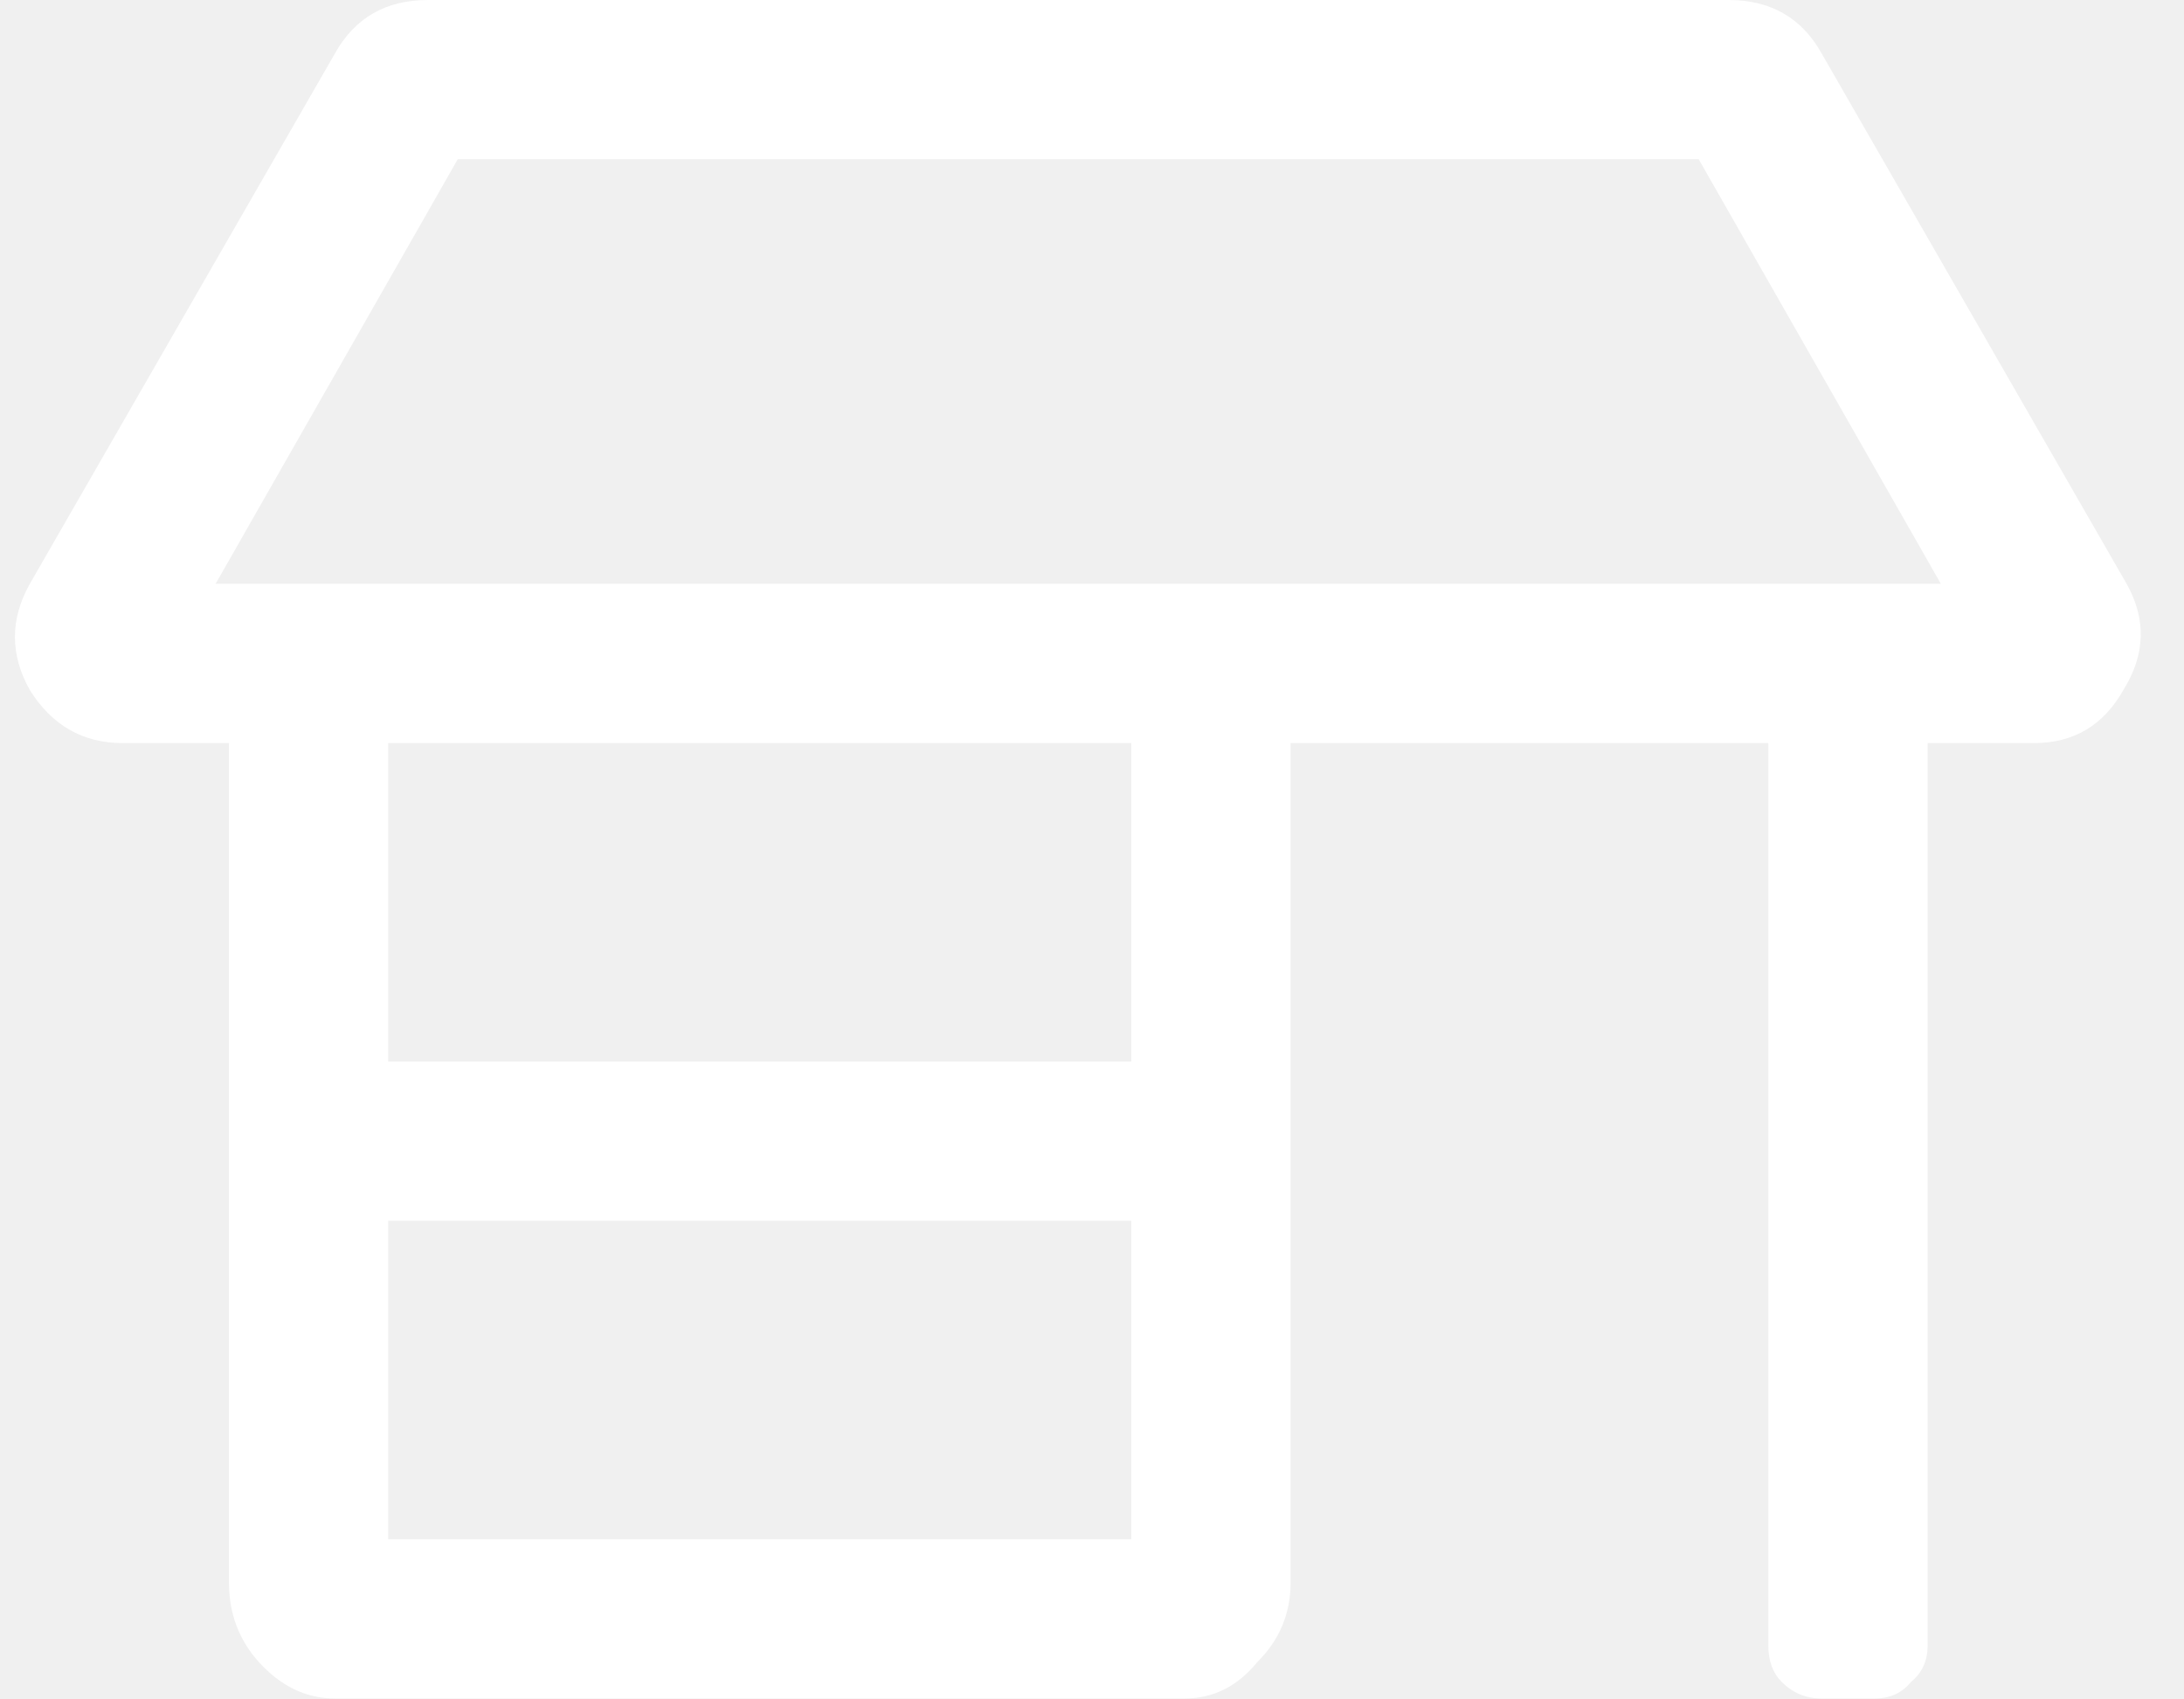
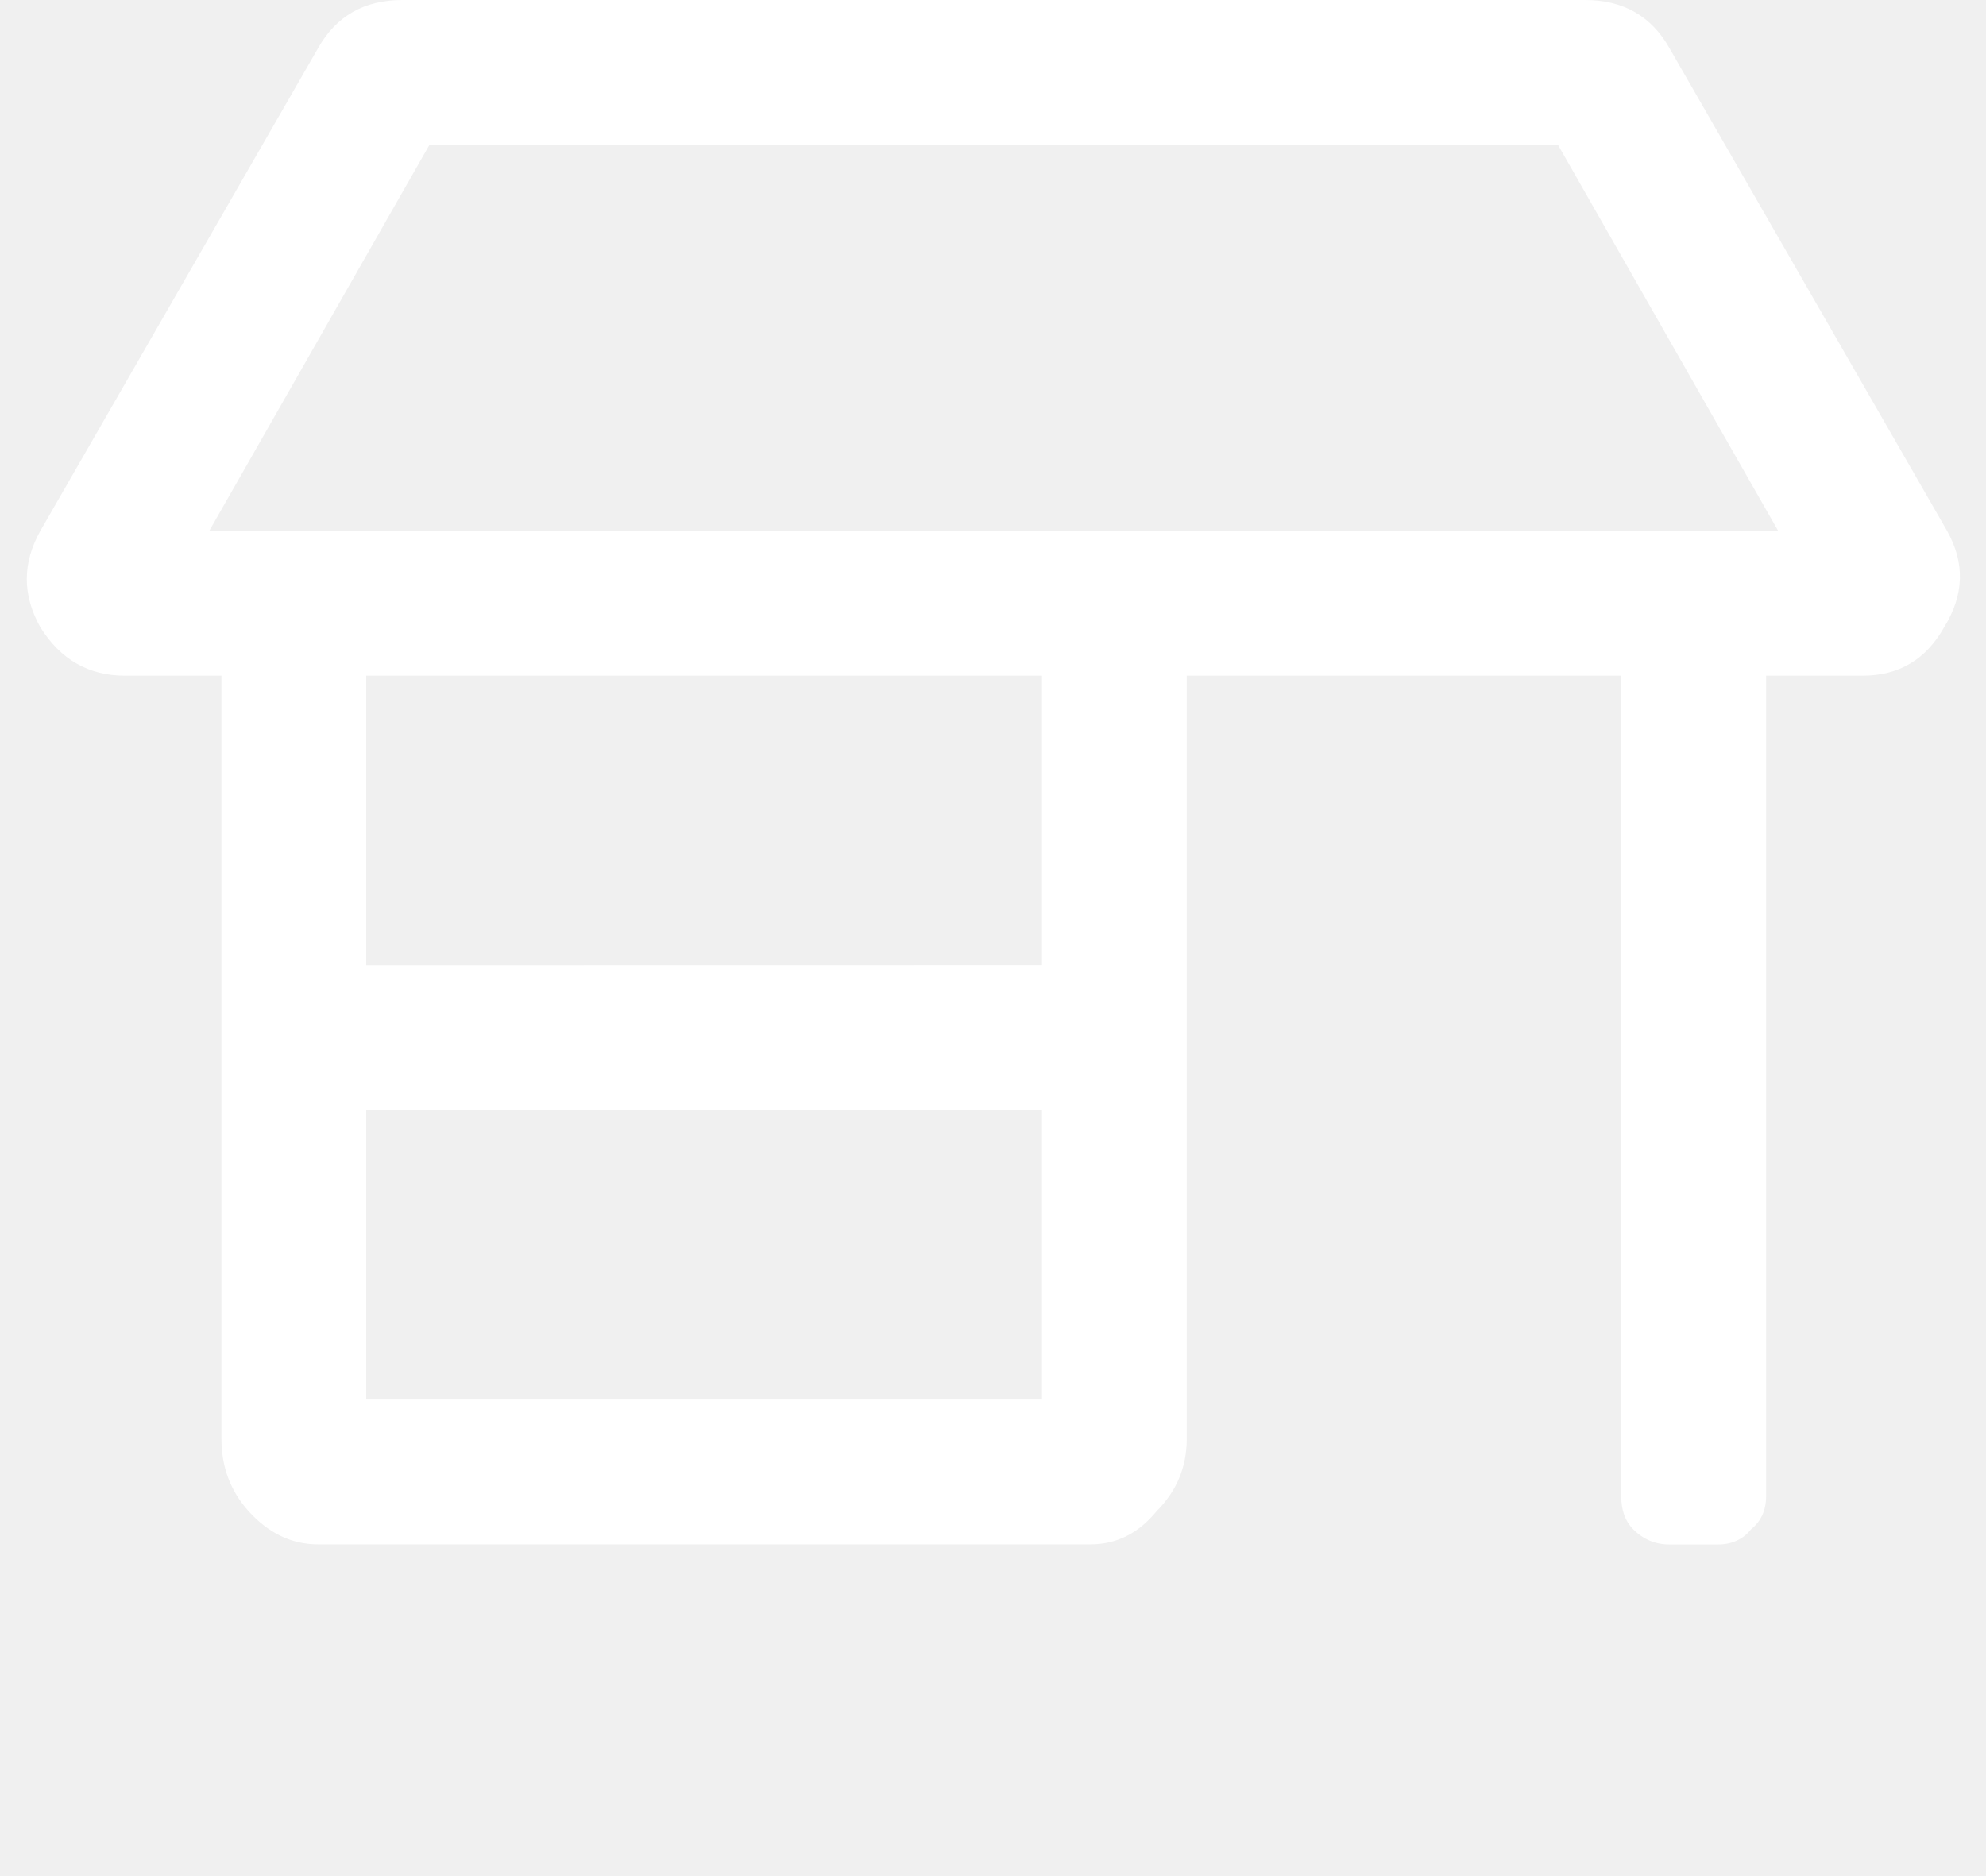
- <svg xmlns="http://www.w3.org/2000/svg" width="18" height="14" viewBox="0 0 18 14" fill="none">
-   <path d="M17.527 4.812C17.691 5.104 17.682 5.396 17.5 5.688C17.336 5.979 17.09 6.125 16.762 6.125H15.887V13.562C15.887 13.69 15.841 13.79 15.75 13.863C15.677 13.954 15.577 14 15.449 14H15.012C14.884 14 14.775 13.954 14.684 13.863C14.611 13.79 14.574 13.69 14.574 13.562V6.125H10.637V13.043C10.637 13.298 10.546 13.517 10.363 13.699C10.199 13.9 9.999 14 9.762 14H2.762C2.525 14 2.315 13.9 2.133 13.699C1.969 13.517 1.887 13.298 1.887 13.043V6.125H1.012C0.684 6.125 0.428 5.979 0.246 5.688C0.082 5.396 0.082 5.104 0.246 4.812L2.762 0.438C2.926 0.146 3.181 0 3.527 0H14.246C14.592 0 14.848 0.146 15.012 0.438L17.527 4.812ZM9.324 12.688V10.062H3.199V12.688H9.324ZM9.324 8.75V6.125H3.199V8.75H9.324ZM1.777 4.812H15.996L14 1.312H3.773L1.777 4.812Z" fill="white" />
+ <svg xmlns="http://www.w3.org/2000/svg" width="18" height="17" viewBox="0 0 18 17" fill="none" version="1.1" id="svg1">
+   <defs id="defs1" />
+   <path d="m 17.647,4.812 c 0.164,0.292 0.155,0.583 -0.027,0.875 -0.164,0.292 -0.41,0.438 -0.738,0.438 h -0.875 v 7.438 c 0,0.128 -0.046,0.228 -0.137,0.301 -0.073,0.091 -0.173,0.137 -0.301,0.137 h -0.438 c -0.128,0 -0.237,-0.046 -0.328,-0.137 -0.073,-0.073 -0.109,-0.173 -0.109,-0.301 V 6.125 h -3.938 v 6.918 c 0,0.255 -0.091,0.474 -0.273,0.656 C 10.319,13.9 10.119,14 9.882,14 H 2.882 c -0.237,0 -0.447,-0.1 -0.629,-0.301 -0.164,-0.182 -0.246,-0.401 -0.246,-0.656 V 6.125 h -0.875 c -0.328,0 -0.583,-0.146 -0.766,-0.438 -0.164,-0.292 -0.164,-0.583 0,-0.875 L 2.882,0.438 C 3.046,0.146 3.301,0 3.647,0 H 14.366 c 0.346,0 0.602,0.146 0.766,0.438 z m -8.203,7.875 v -2.625 H 3.319 v 2.625 z m 0,-3.938 V 6.125 H 3.319 V 8.75 Z M 1.897,4.812 H 16.116 l -1.996,-3.5 H 3.893 Z" fill="#ffffff" id="path1" />
</svg>
